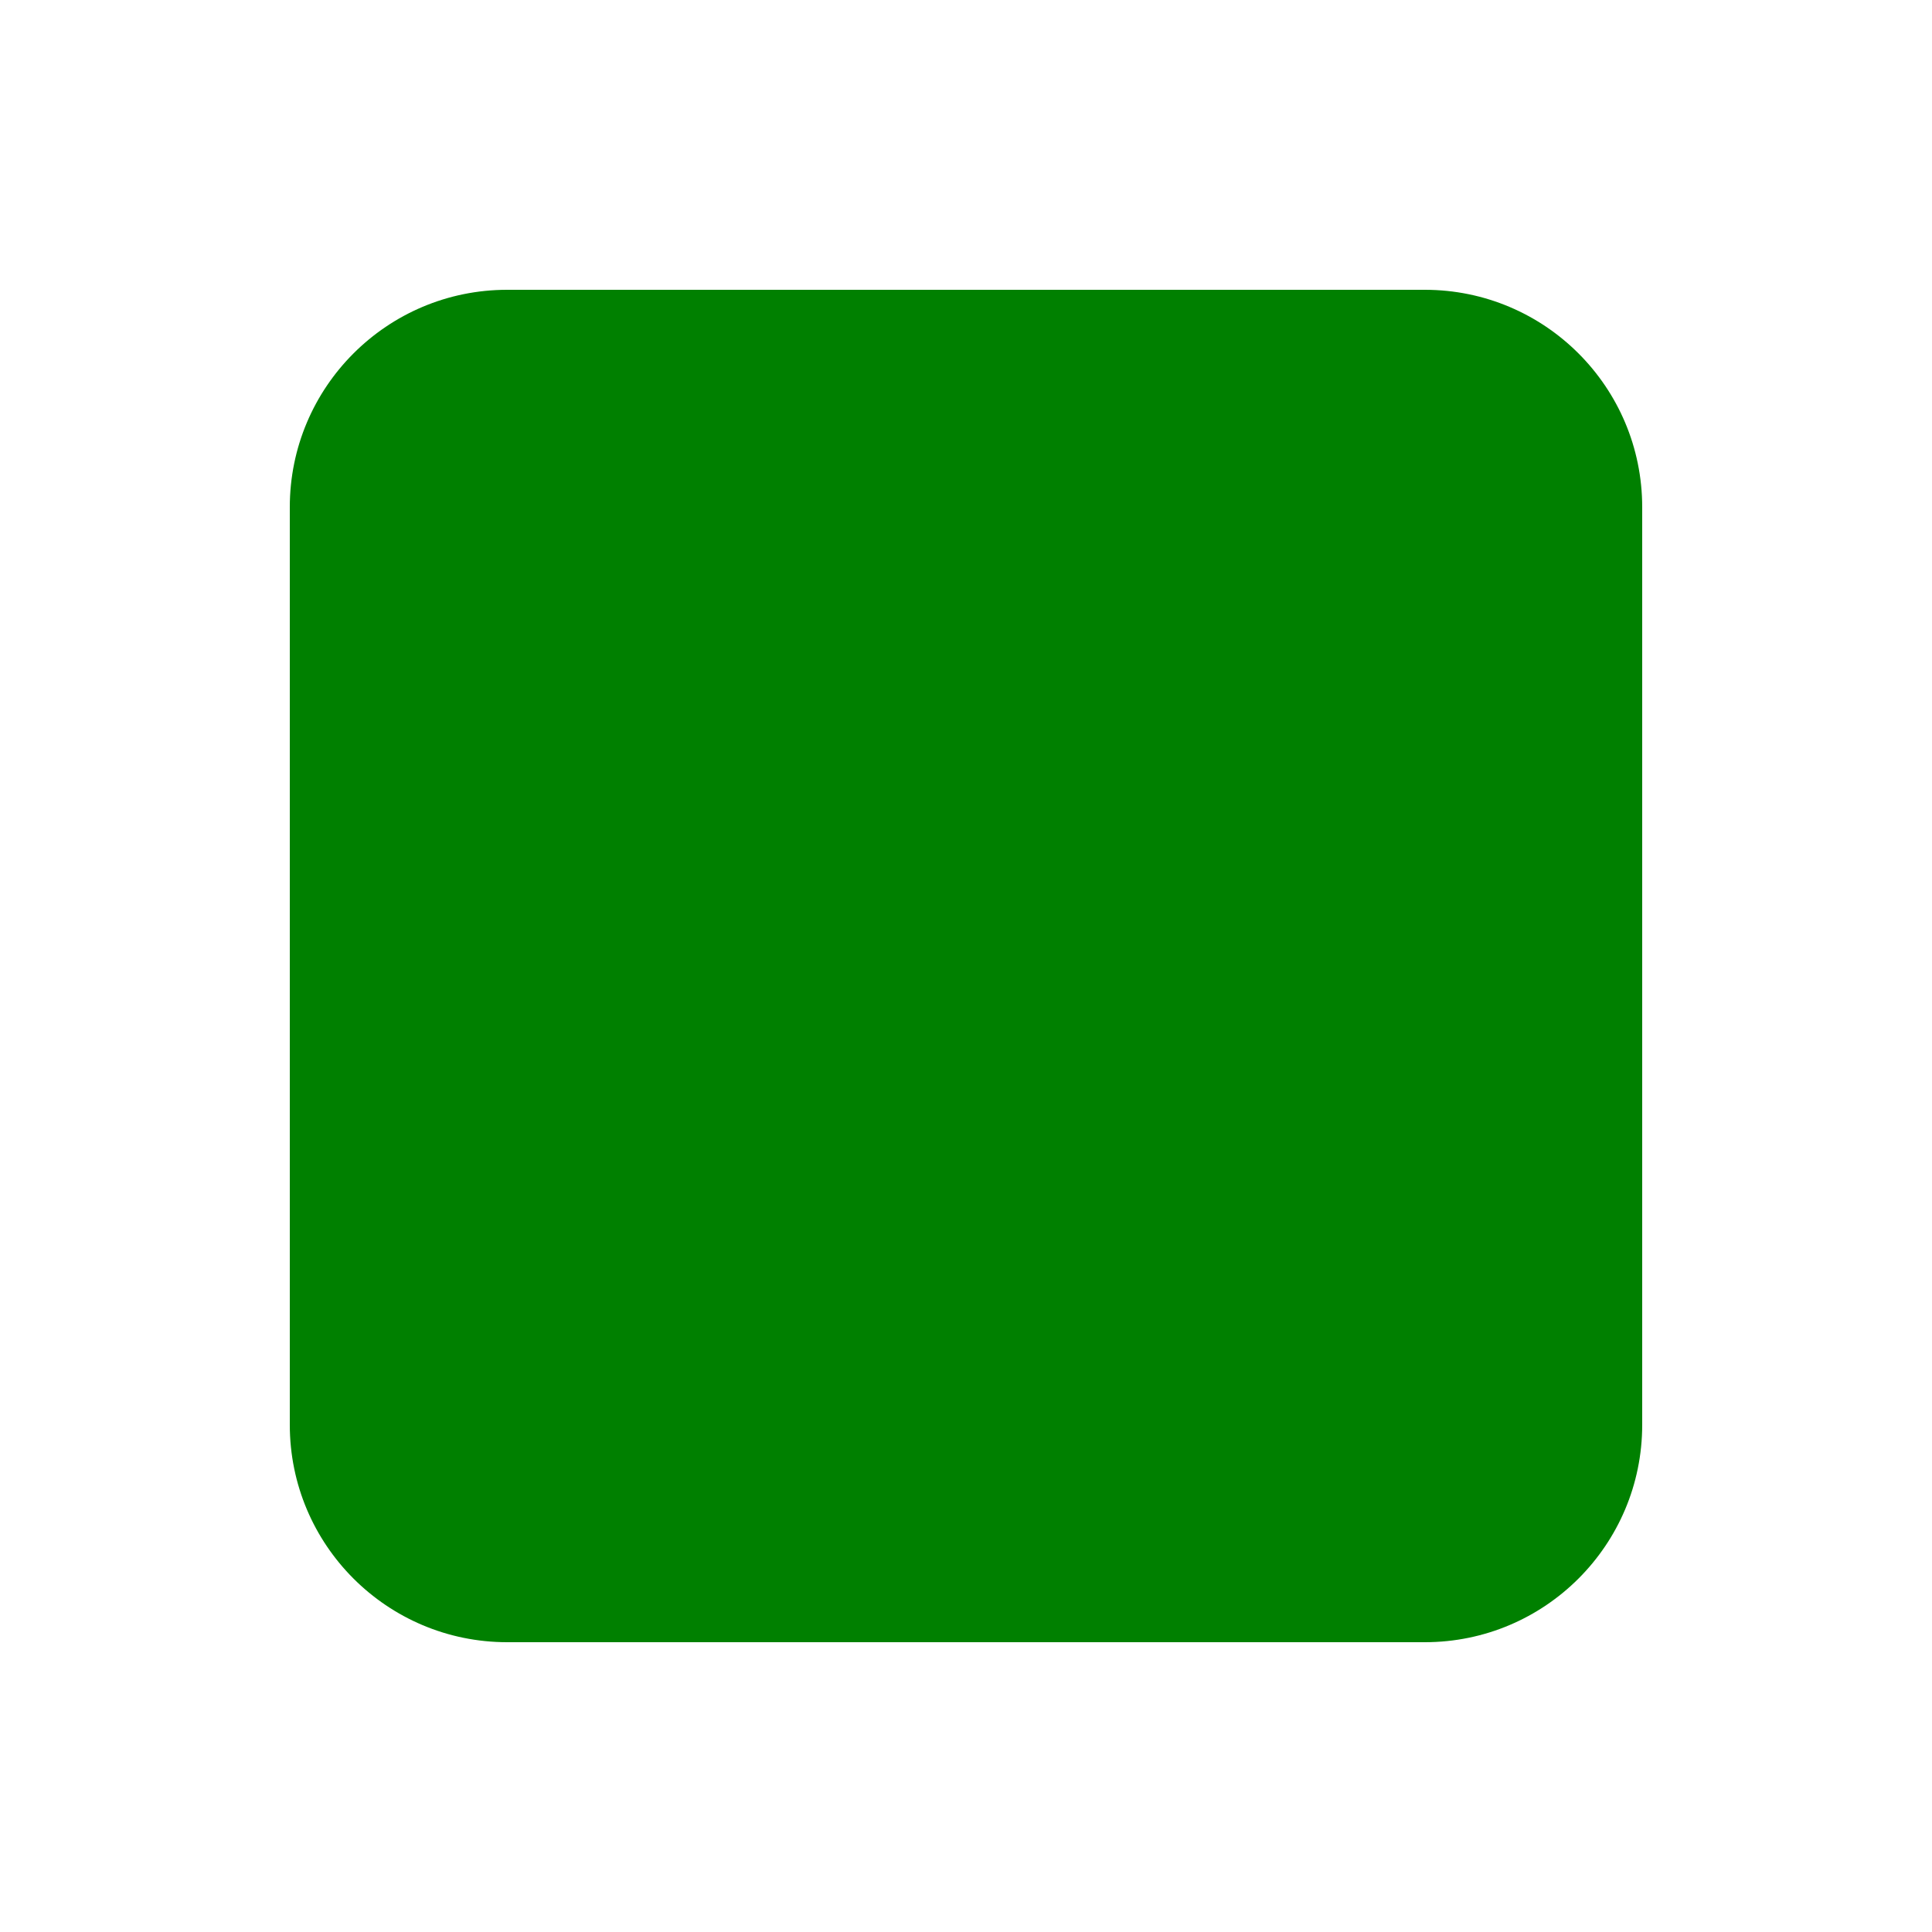
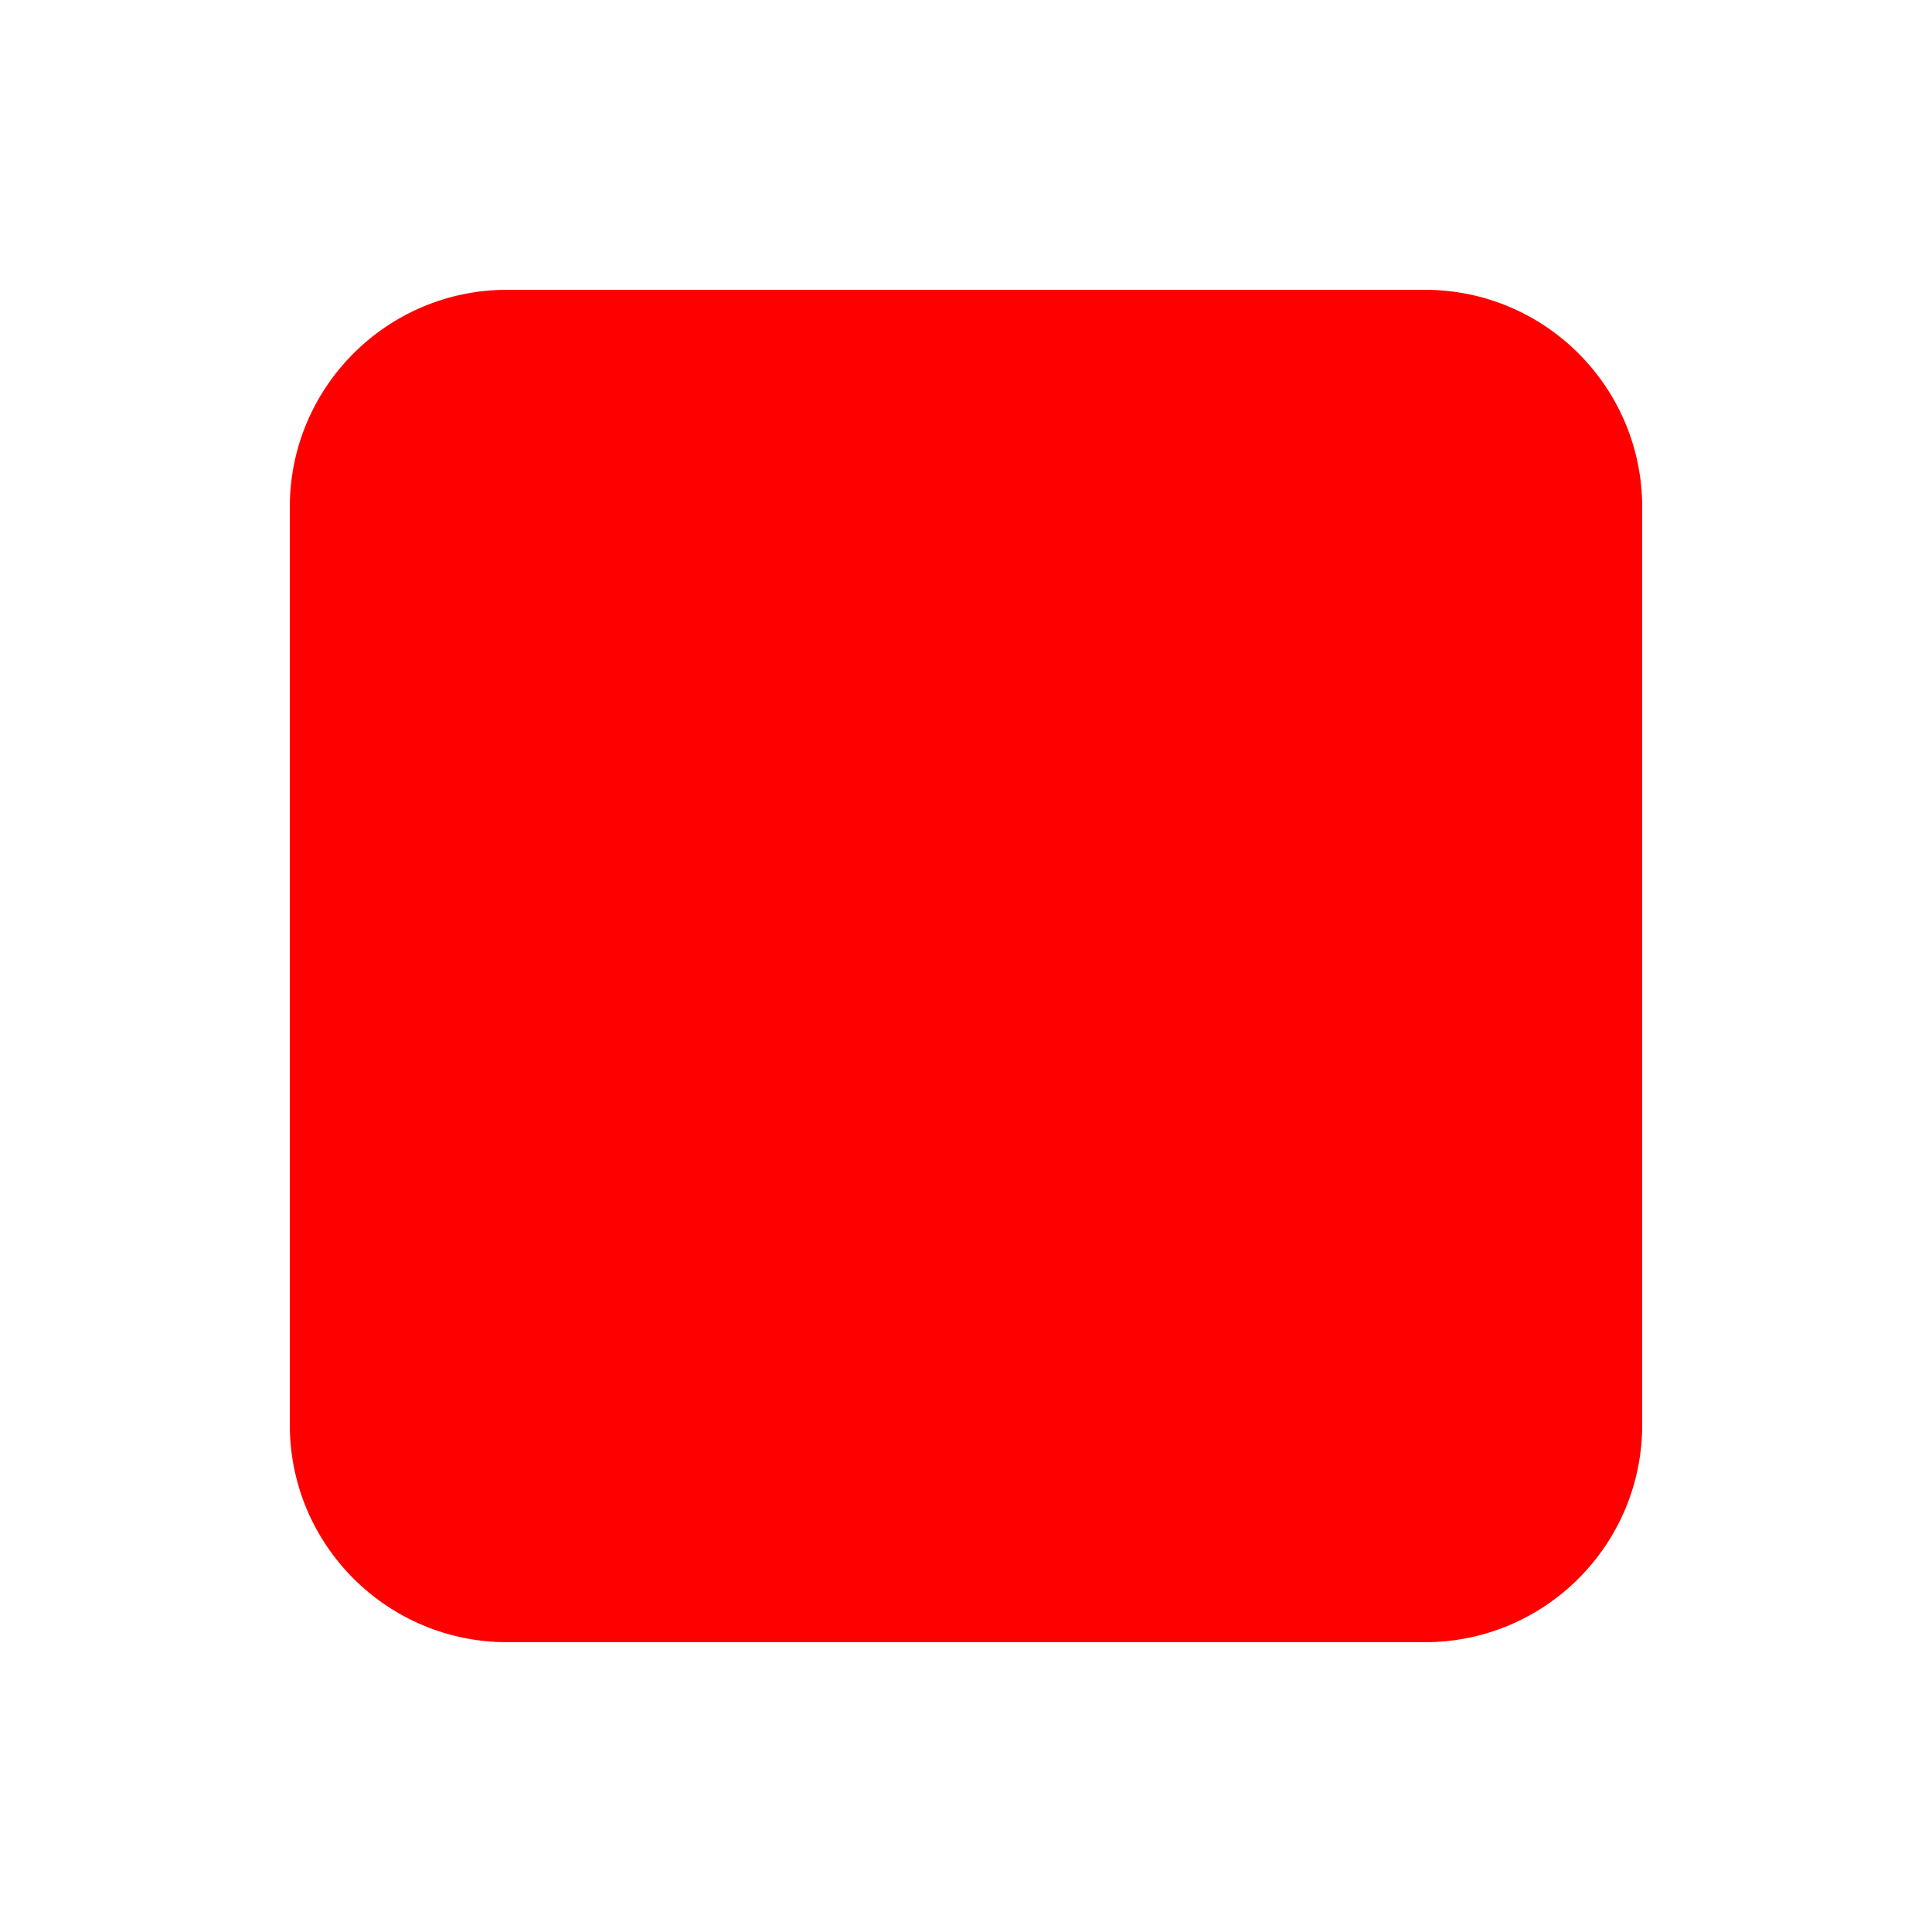
- <svg xmlns="http://www.w3.org/2000/svg" viewBox="0 0 20 20" fill="green" class="size-5">
+ <svg xmlns="http://www.w3.org/2000/svg" viewBox="0 0 20 20" fill="red" class="size-5">
  <path d="M5.25 3A2.25 2.25 0 0 0 3 5.25v9.5A2.25 2.25 0 0 0 5.25 17h9.5A2.25 2.25 0 0 0 17 14.75v-9.5A2.25 2.25 0 0 0 14.75 3h-9.5Z" />
</svg>
